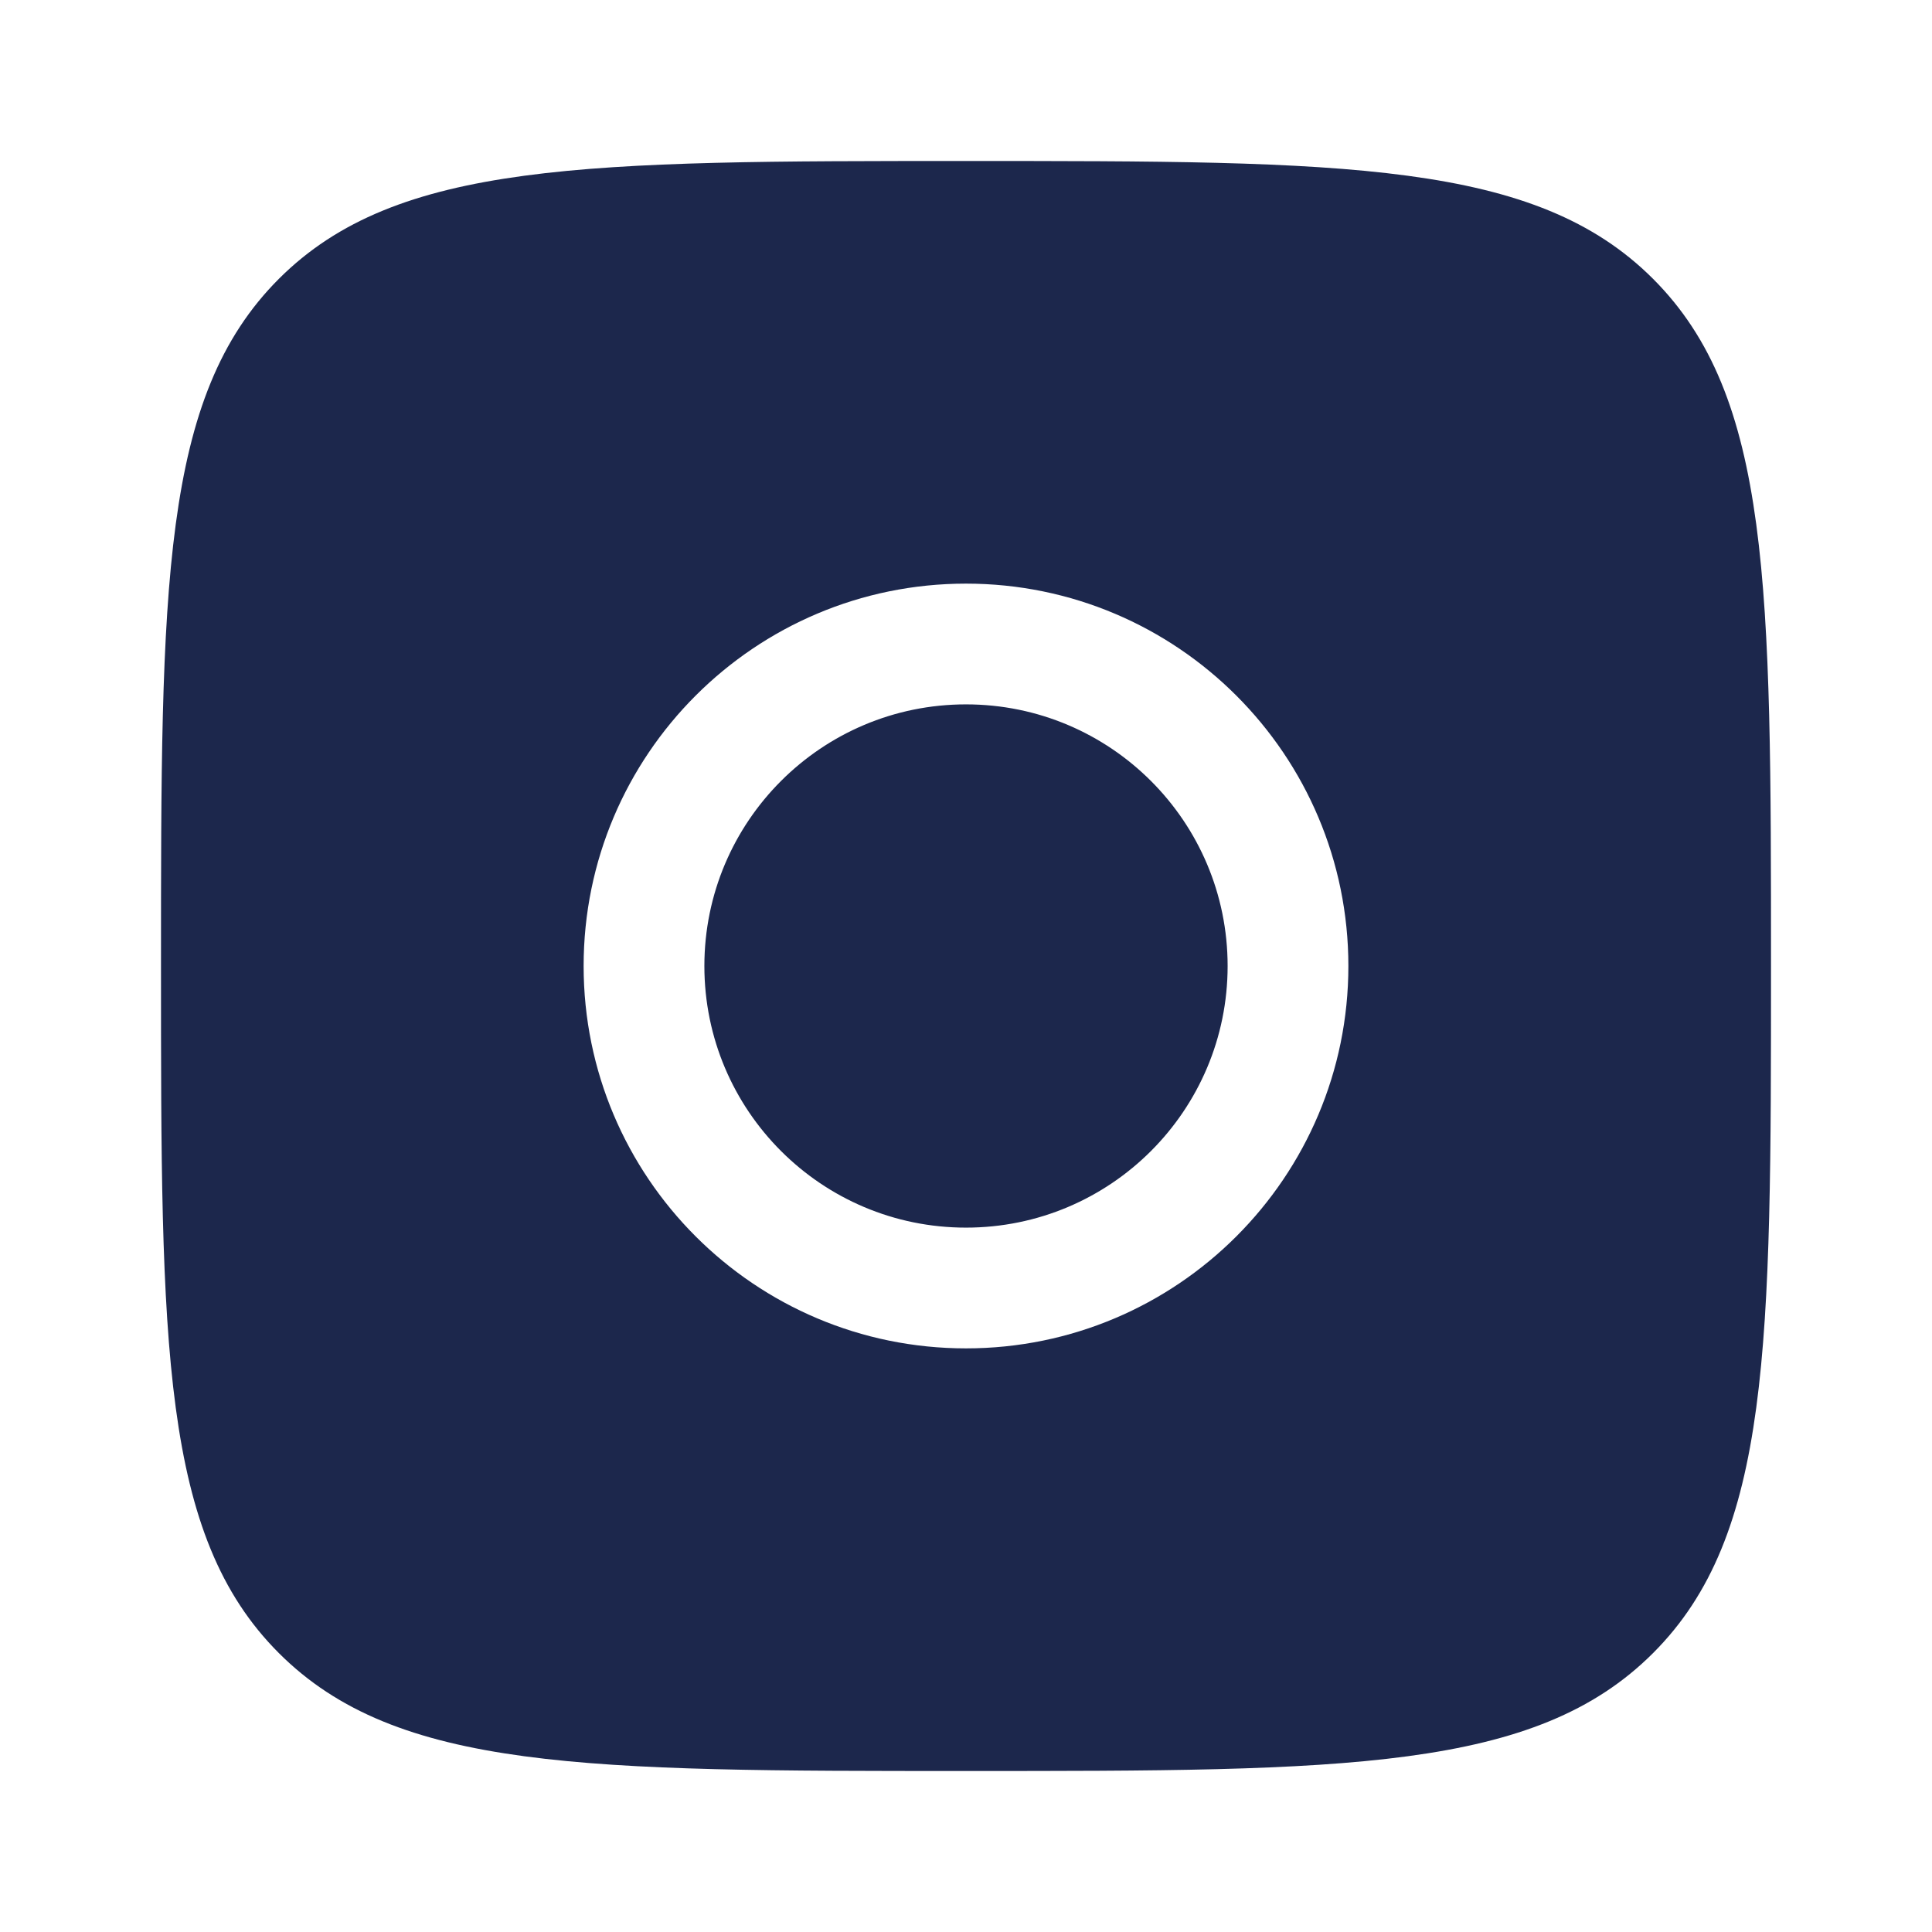
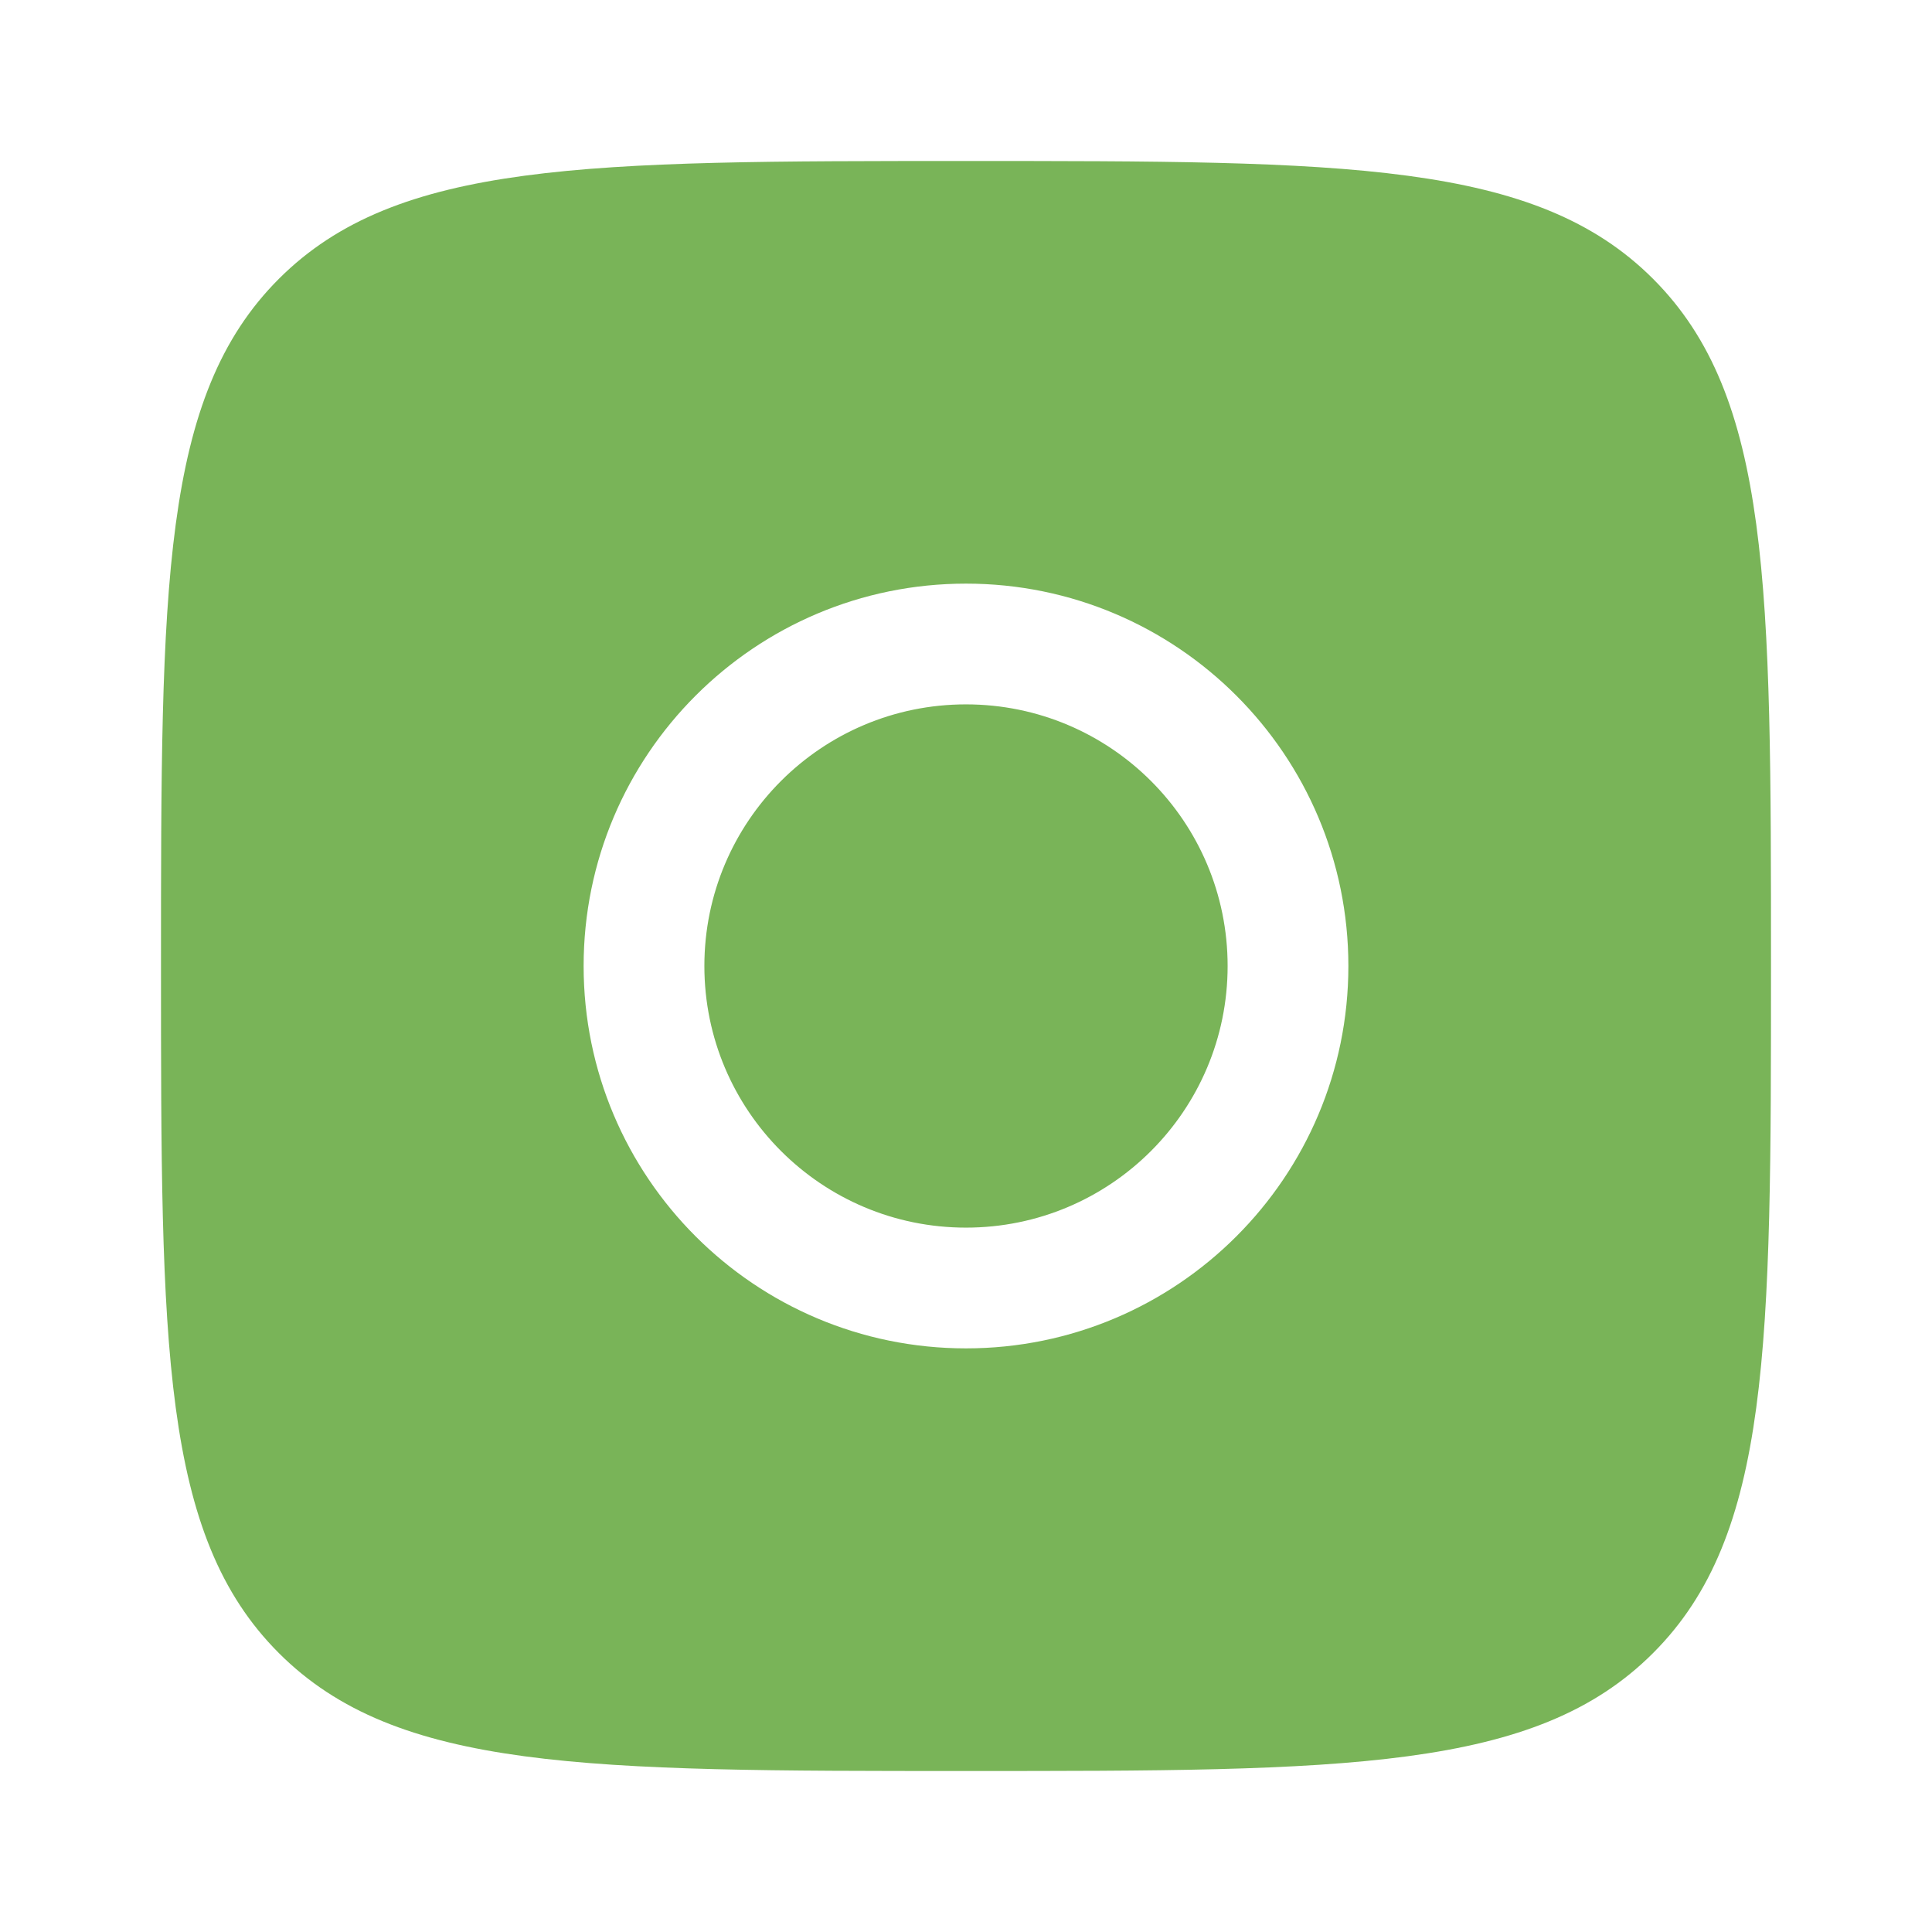
- <svg xmlns="http://www.w3.org/2000/svg" width="800px" height="800px" viewBox="0 0 24 24" fill="none">
-   <path fill-rule="evenodd" clip-rule="evenodd" d="M3.464 3.464C2 4.929 2 7.286 2 12C2 16.714 2 19.071 3.464 20.535C4.929 22 7.286 22 12 22C16.714 22 19.071 22 20.535 20.535C22 19.071 22 16.714 22 12C22 7.286 22 4.929 20.535 3.464C19.071 2 16.714 2 12 2C7.286 2 4.929 2 3.464 3.464ZM7.25 12C7.25 9.377 9.377 7.25 12 7.25C14.623 7.25 16.75 9.377 16.75 12C16.75 14.623 14.623 16.75 12 16.75C9.377 16.75 7.25 14.623 7.25 12ZM8.75 12C8.75 10.205 10.205 8.75 12 8.75C13.795 8.75 15.25 10.205 15.25 12C15.25 13.795 13.795 15.25 12 15.25C10.205 15.25 8.75 13.795 8.75 12Z" fill="#1C274C" />
+ <svg xmlns="http://www.w3.org/2000/svg" viewBox="0 0 24 24" fill="none">
+   <path d="M3.464 3.464C2 4.929 2 7.286 2 12C2 16.714 2 19.071 3.464 20.535C4.929 22 7.286 22 12 22C16.714 22 19.071 22 20.535 20.535C22 19.071 22 16.714 22 12C22 7.286 22 4.929 20.535 3.464C19.071 2 16.714 2 12 2C7.286 2 4.929 2 3.464 3.464ZM7.25 12C7.25 9.377 9.377 7.25 12 7.25C14.623 7.25 16.75 9.377 16.75 12C16.75 14.623 14.623 16.75 12 16.75C9.377 16.75 7.25 14.623 7.25 12ZM8.75 12C8.75 10.205 10.205 8.75 12 8.75C13.795 8.75 15.25 10.205 15.25 12C15.25 13.795 13.795 15.25 12 15.25C10.205 15.25 8.75 13.795 8.75 12Z" fill="#79b458" />
</svg>
